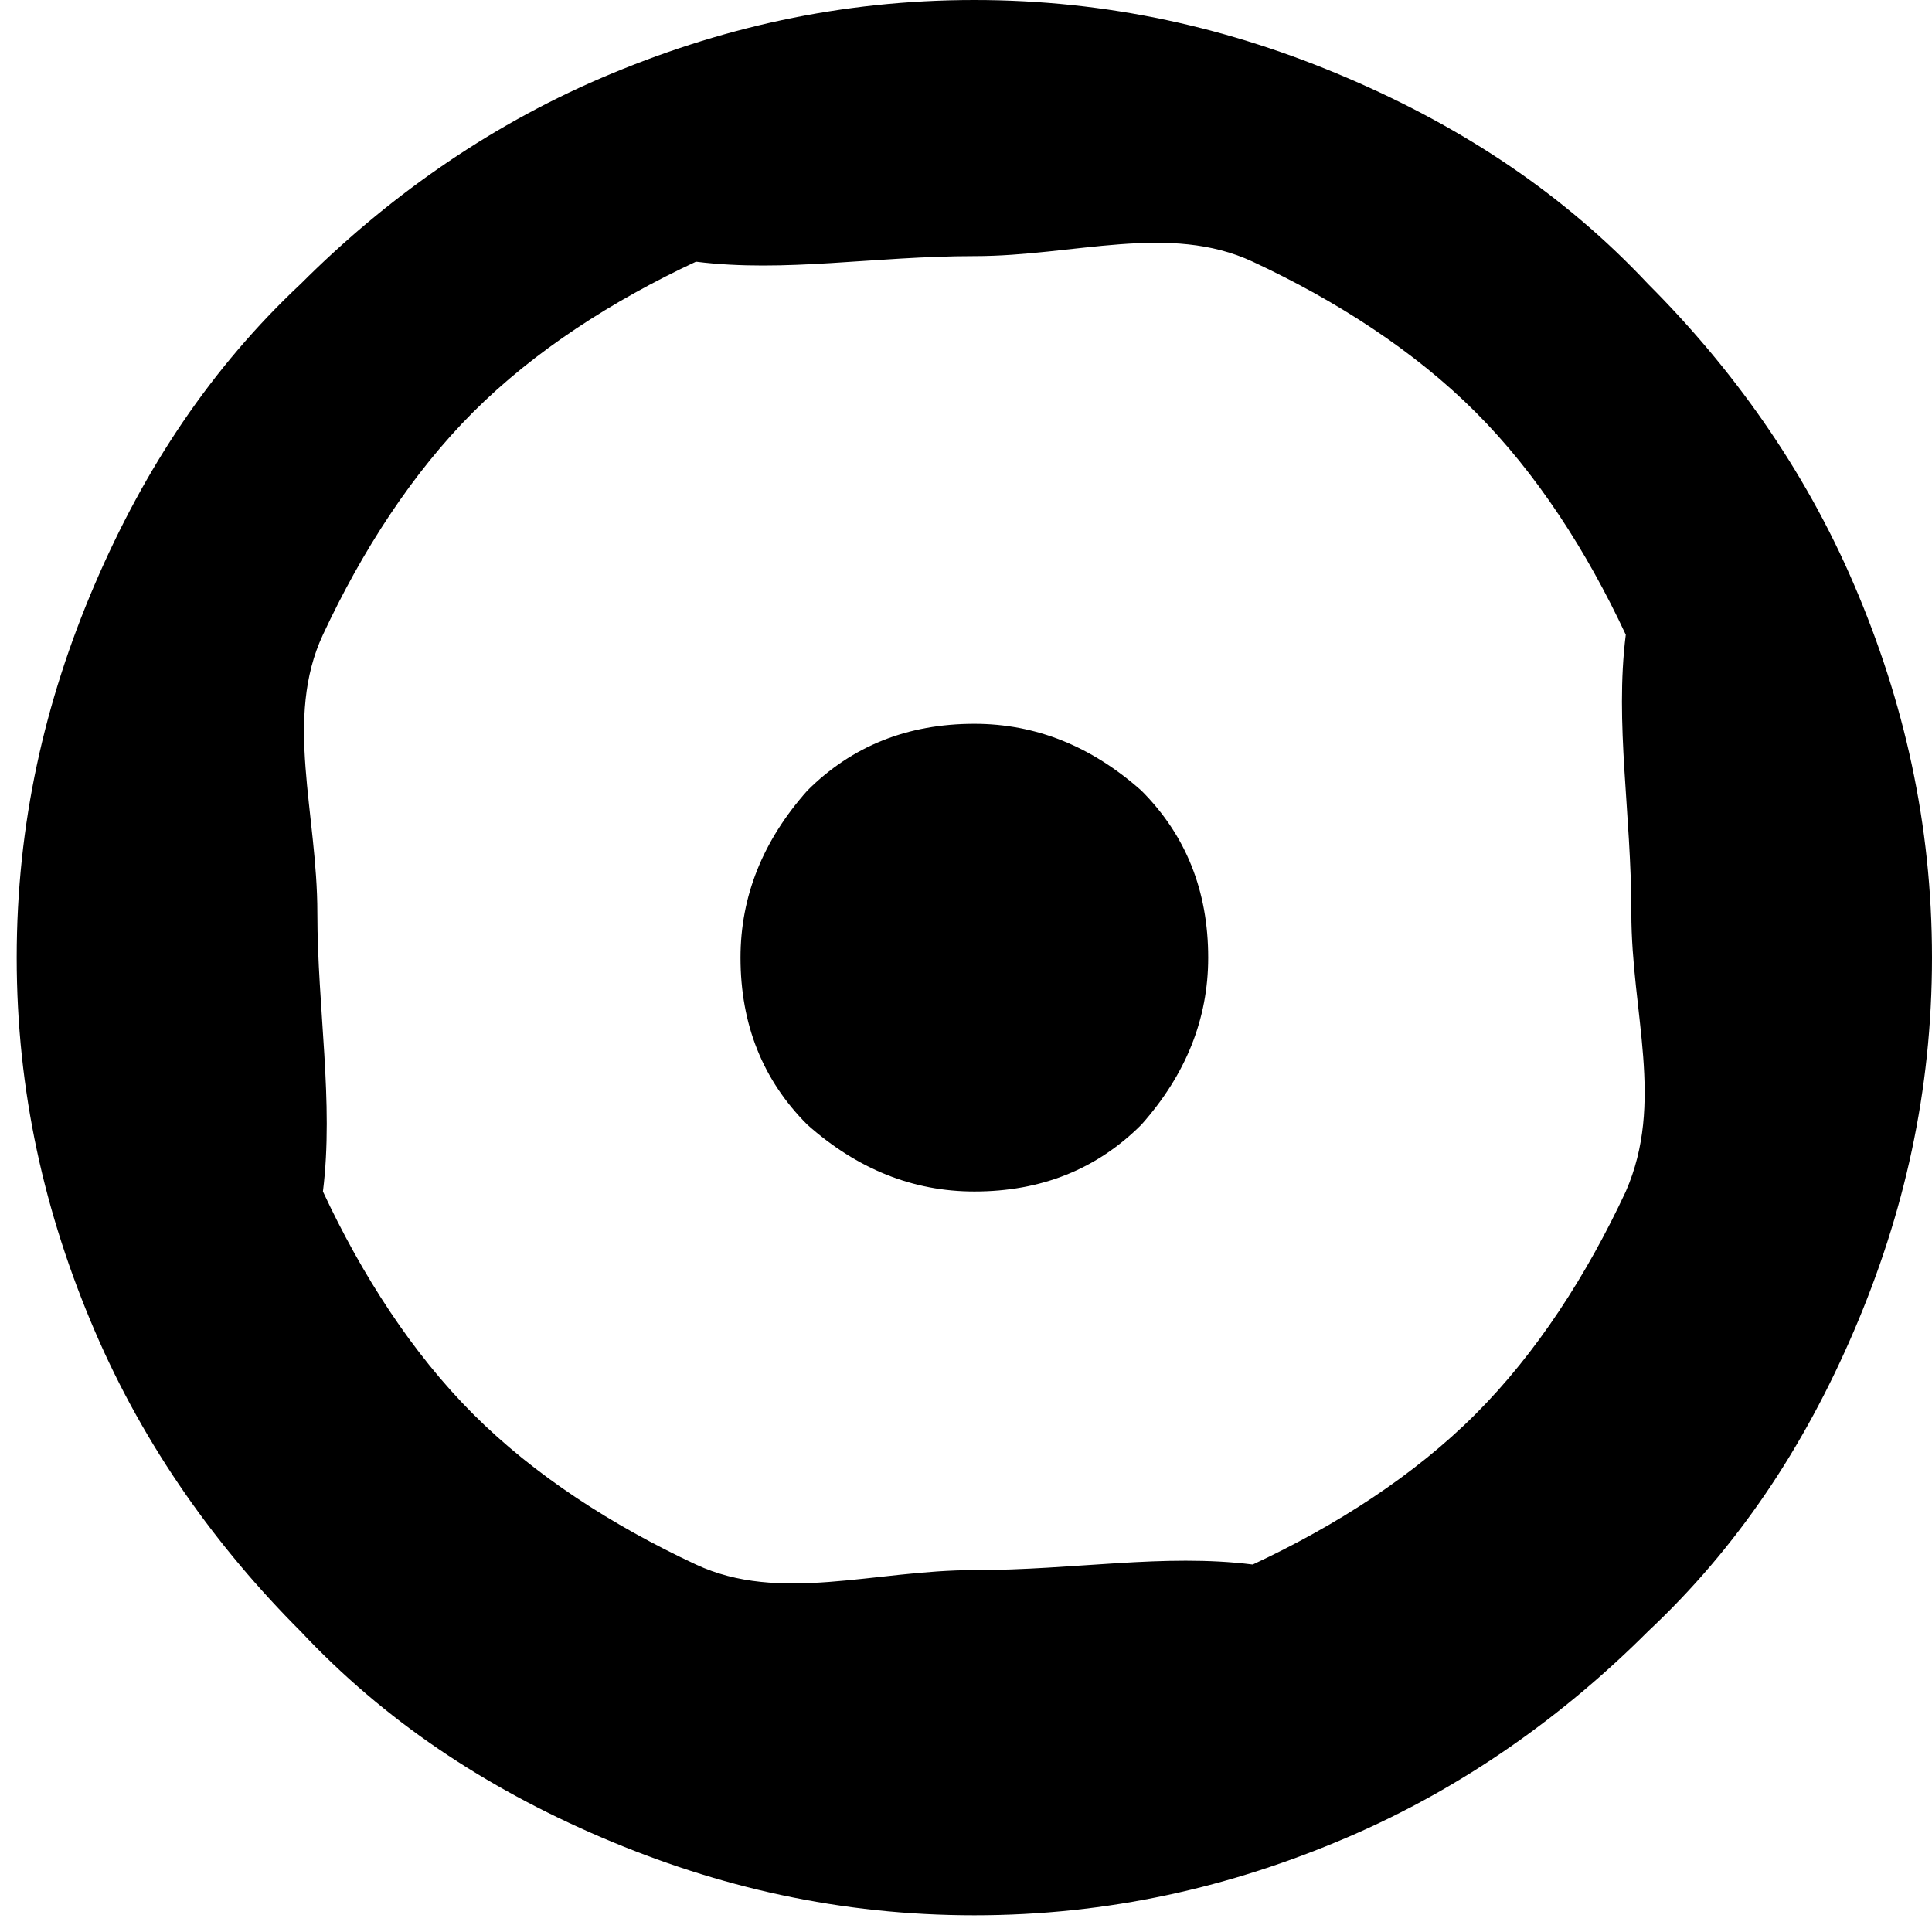
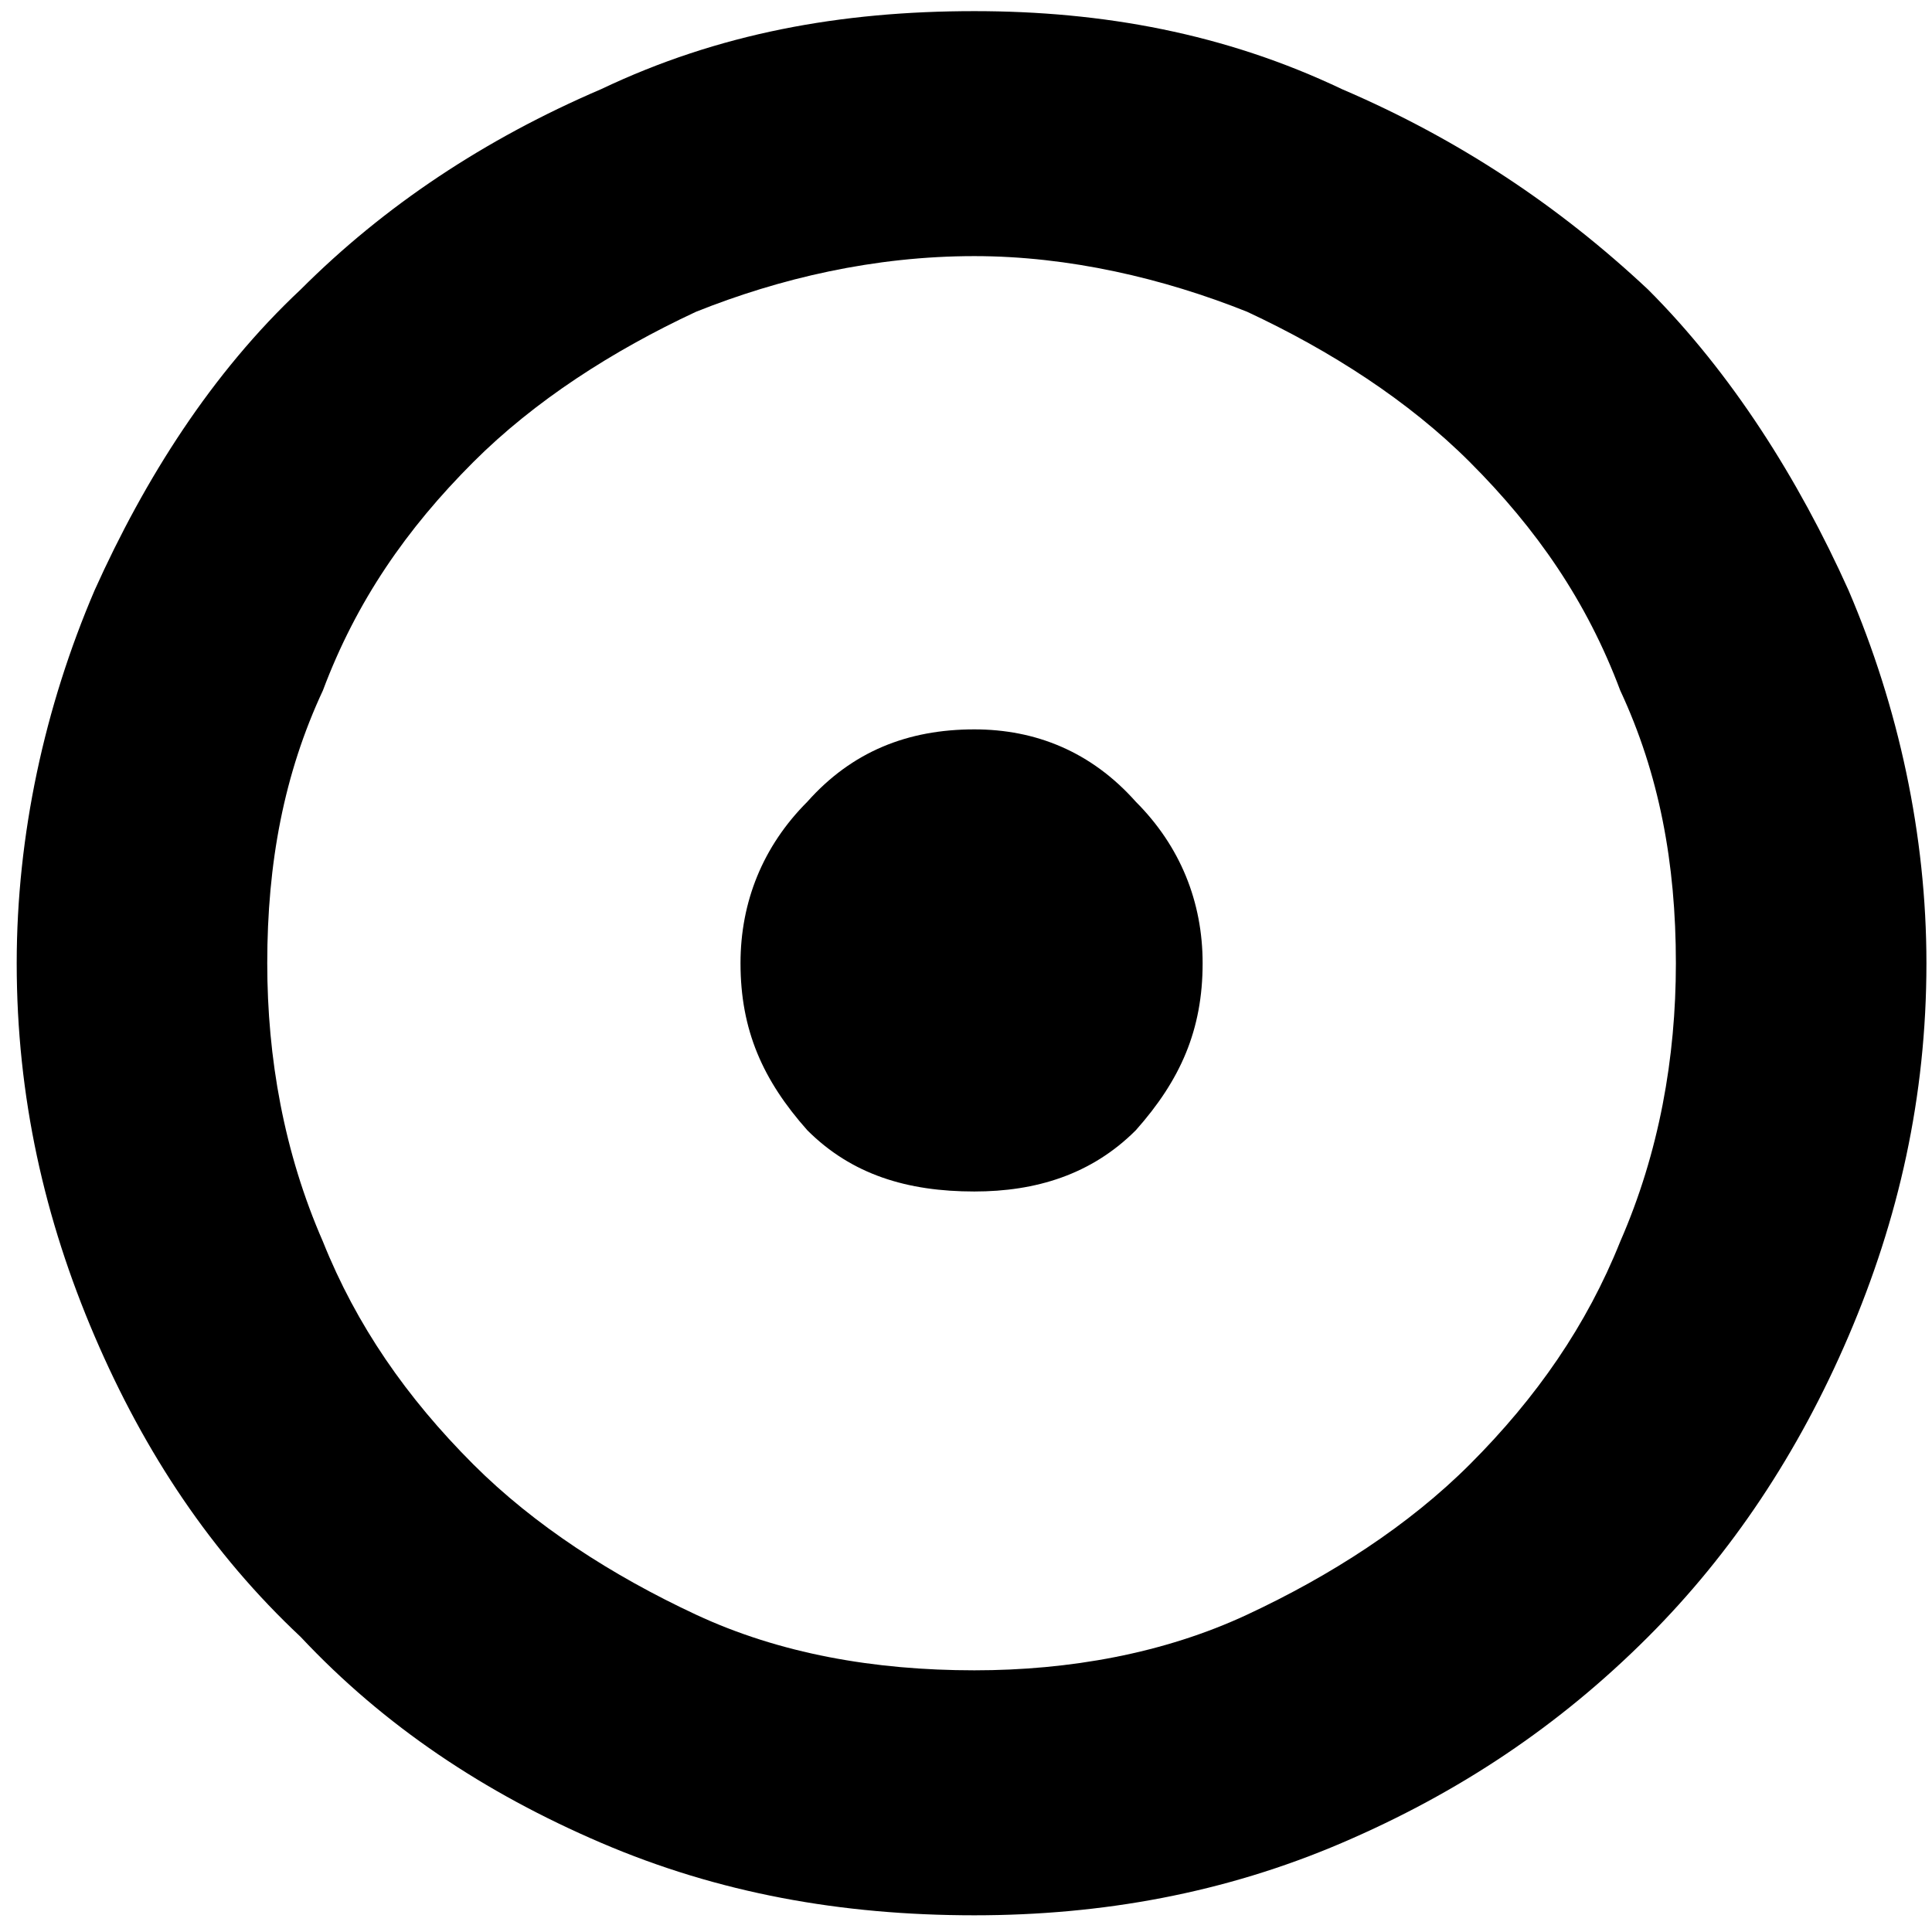
- <svg xmlns="http://www.w3.org/2000/svg" width="250" height="250" viewBox="0 0 0.347 0.347">
-   <path d="m.175.344c-.024 0-.046-.005-.067-.014-.021-.009-.039-.021-.054-.037-.015-.015-.028-.033-.037-.054-.009-.021-.014-.043-.014-.067 0-.024.005-.046.014-.067.009-.021.021-.039.037-.054.015-.015.033-.028.054-.037.021-.009.043-.014.067-.014.024 0 .046.005.067.014.021.009.039.021.054.037.015.015.028.033.037.054.009.021.014.043.014.067 0 .024-.005.046-.014.067-.009.021-.021.039-.037.054-.015.015-.033.028-.054.037-.021.009-.043.014-.067.014m0-.298c-.018 0-.034.003-.05.001-.015.007-.029.016-.04.027-.011.011-.02.025-.027.04-.007.015-.001.032-.001.05 0 .017.003.034.001.05.007.015.016.029.027.04.011.011.025.02.04.027.015.007.032.001.05.001.018 0 .034-.003.05-.001.015-.007.029-.016.04-.027.011-.011.02-.025.027-.04.007-.016.001-.032.001-.05 0-.018-.003-.034-.001-.05-.007-.015-.016-.029-.027-.04-.011-.011-.025-.02-.04-.027-.015-.007-.032-.001-.05-.001m0 .168c-.011 0-.021-.004-.03-.012-.008-.008-.012-.018-.012-.03 0-.011.004-.021.012-.03.008-.008.018-.012.03-.012.011 0 .021.004.03.012.008.008.012.018.012.03 0 .011-.004.021-.012.03-.008.008-.018.012-.03.012" />
+ <svg xmlns="http://www.w3.org/2000/svg" version="1.1" width="250" height="250" viewBox="0 0 0.347 0.347" id="svg2">
+   <defs id="defs3393" />
+   <g style="font-size:0.056px;font-style:normal;font-variant:normal;font-weight:normal;font-stretch:normal;line-height:125%;letter-spacing:0px;word-spacing:0px;fill:#000000;fill-opacity:1;stroke:none;font-family:Energy Infrastructure;-inkscape-font-specification:Energy Infrastructure" id="text7140">
+     <path d="M 0.175,0.344 C 0.151,0.344 0.129,0.34 0.108,0.331 0.087,0.322 0.069,0.31 0.054,0.294 0.038,0.279 0.026,0.261 0.017,0.24 0.008,0.219 0.003,0.197 0.003,0.173 0.003,0.15 0.008,0.127 0.017,0.106 0.026,0.086 0.038,0.067 0.054,0.052 0.069,0.037 0.087,0.025 0.108,0.016 0.129,0.006 0.151,0.002 0.175,0.002 0.198,0.002 0.22,0.006 0.241,0.016 0.262,0.025 0.28,0.037 0.296,0.052 0.311,0.067 0.323,0.086 0.332,0.106 0.341,0.127 0.346,0.15 0.346,0.173 0.346,0.197 0.341,0.219 0.332,0.24 0.323,0.261 0.311,0.279 0.296,0.294 0.28,0.31 0.262,0.322 0.241,0.331 0.22,0.34 0.198,0.344 0.175,0.344 M 0.175,0.046 C 0.157,0.046 0.14,0.05 0.125,0.056 0.11,0.063 0.096,0.072 0.085,0.083 0.073,0.095 0.064,0.108 0.058,0.124 0.051,0.139 0.048,0.155 0.048,0.173 0.048,0.19 0.051,0.207 0.058,0.223 0.064,0.238 0.073,0.251 0.085,0.263 0.096,0.274 0.11,0.283 0.125,0.29 0.14,0.297 0.157,0.3 0.175,0.3 0.192,0.3 0.209,0.297 0.224,0.29 0.239,0.283 0.253,0.274 0.264,0.263 0.276,0.251 0.285,0.238 0.291,0.223 0.298,0.207 0.301,0.19 0.301,0.173 0.301,0.155 0.298,0.139 0.291,0.124 0.285,0.108 0.276,0.095 0.264,0.083 0.253,0.072 0.239,0.063 0.224,0.056 0.209,0.05 0.192,0.046 0.175,0.046 M 0.175,0.214 C 0.163,0.214 0.153,0.211 0.145,0.203 0.137,0.194 0.133,0.185 0.133,0.173 0.133,0.162 0.137,0.152 0.145,0.144 0.153,0.135 0.163,0.131 0.175,0.131 0.186,0.131 0.196,0.135 0.204,0.144 0.212,0.152 0.216,0.162 0.216,0.173 0.216,0.185 0.212,0.194 0.204,0.203 0.196,0.211 0.186,0.214 0.175,0.214" style="font-size:0.59px" id="path2987" />
+   </g>
</svg>
